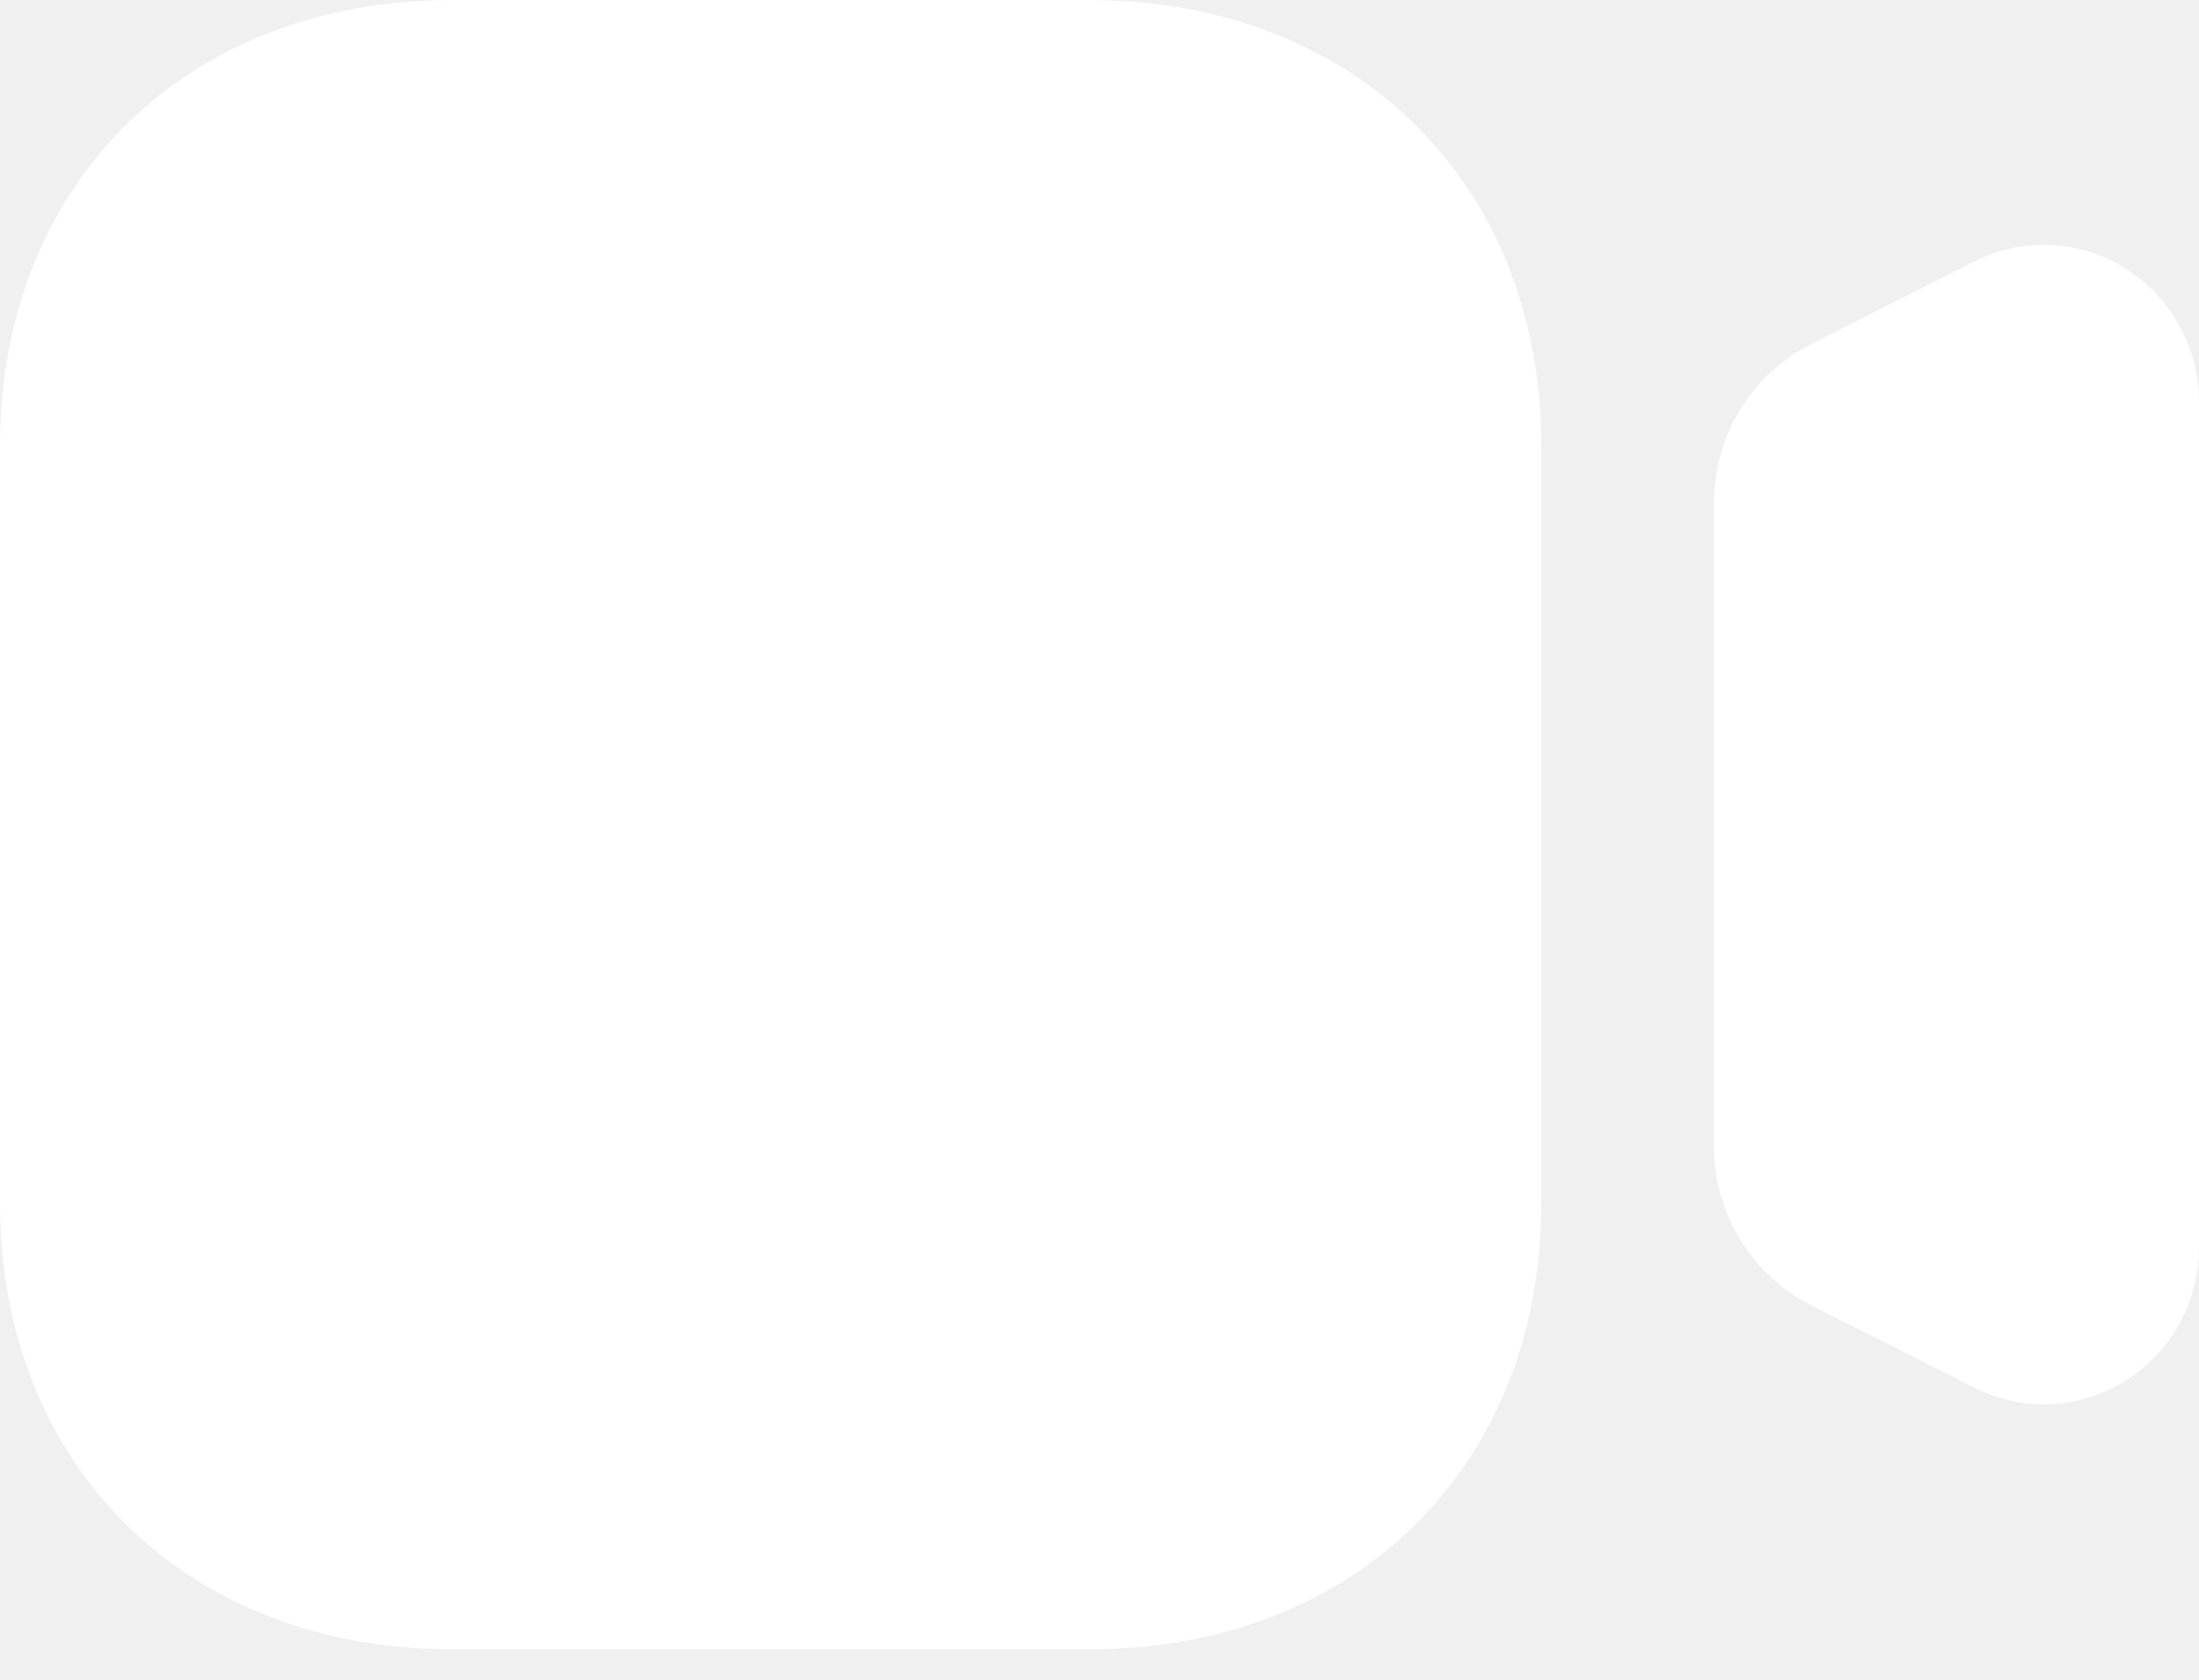
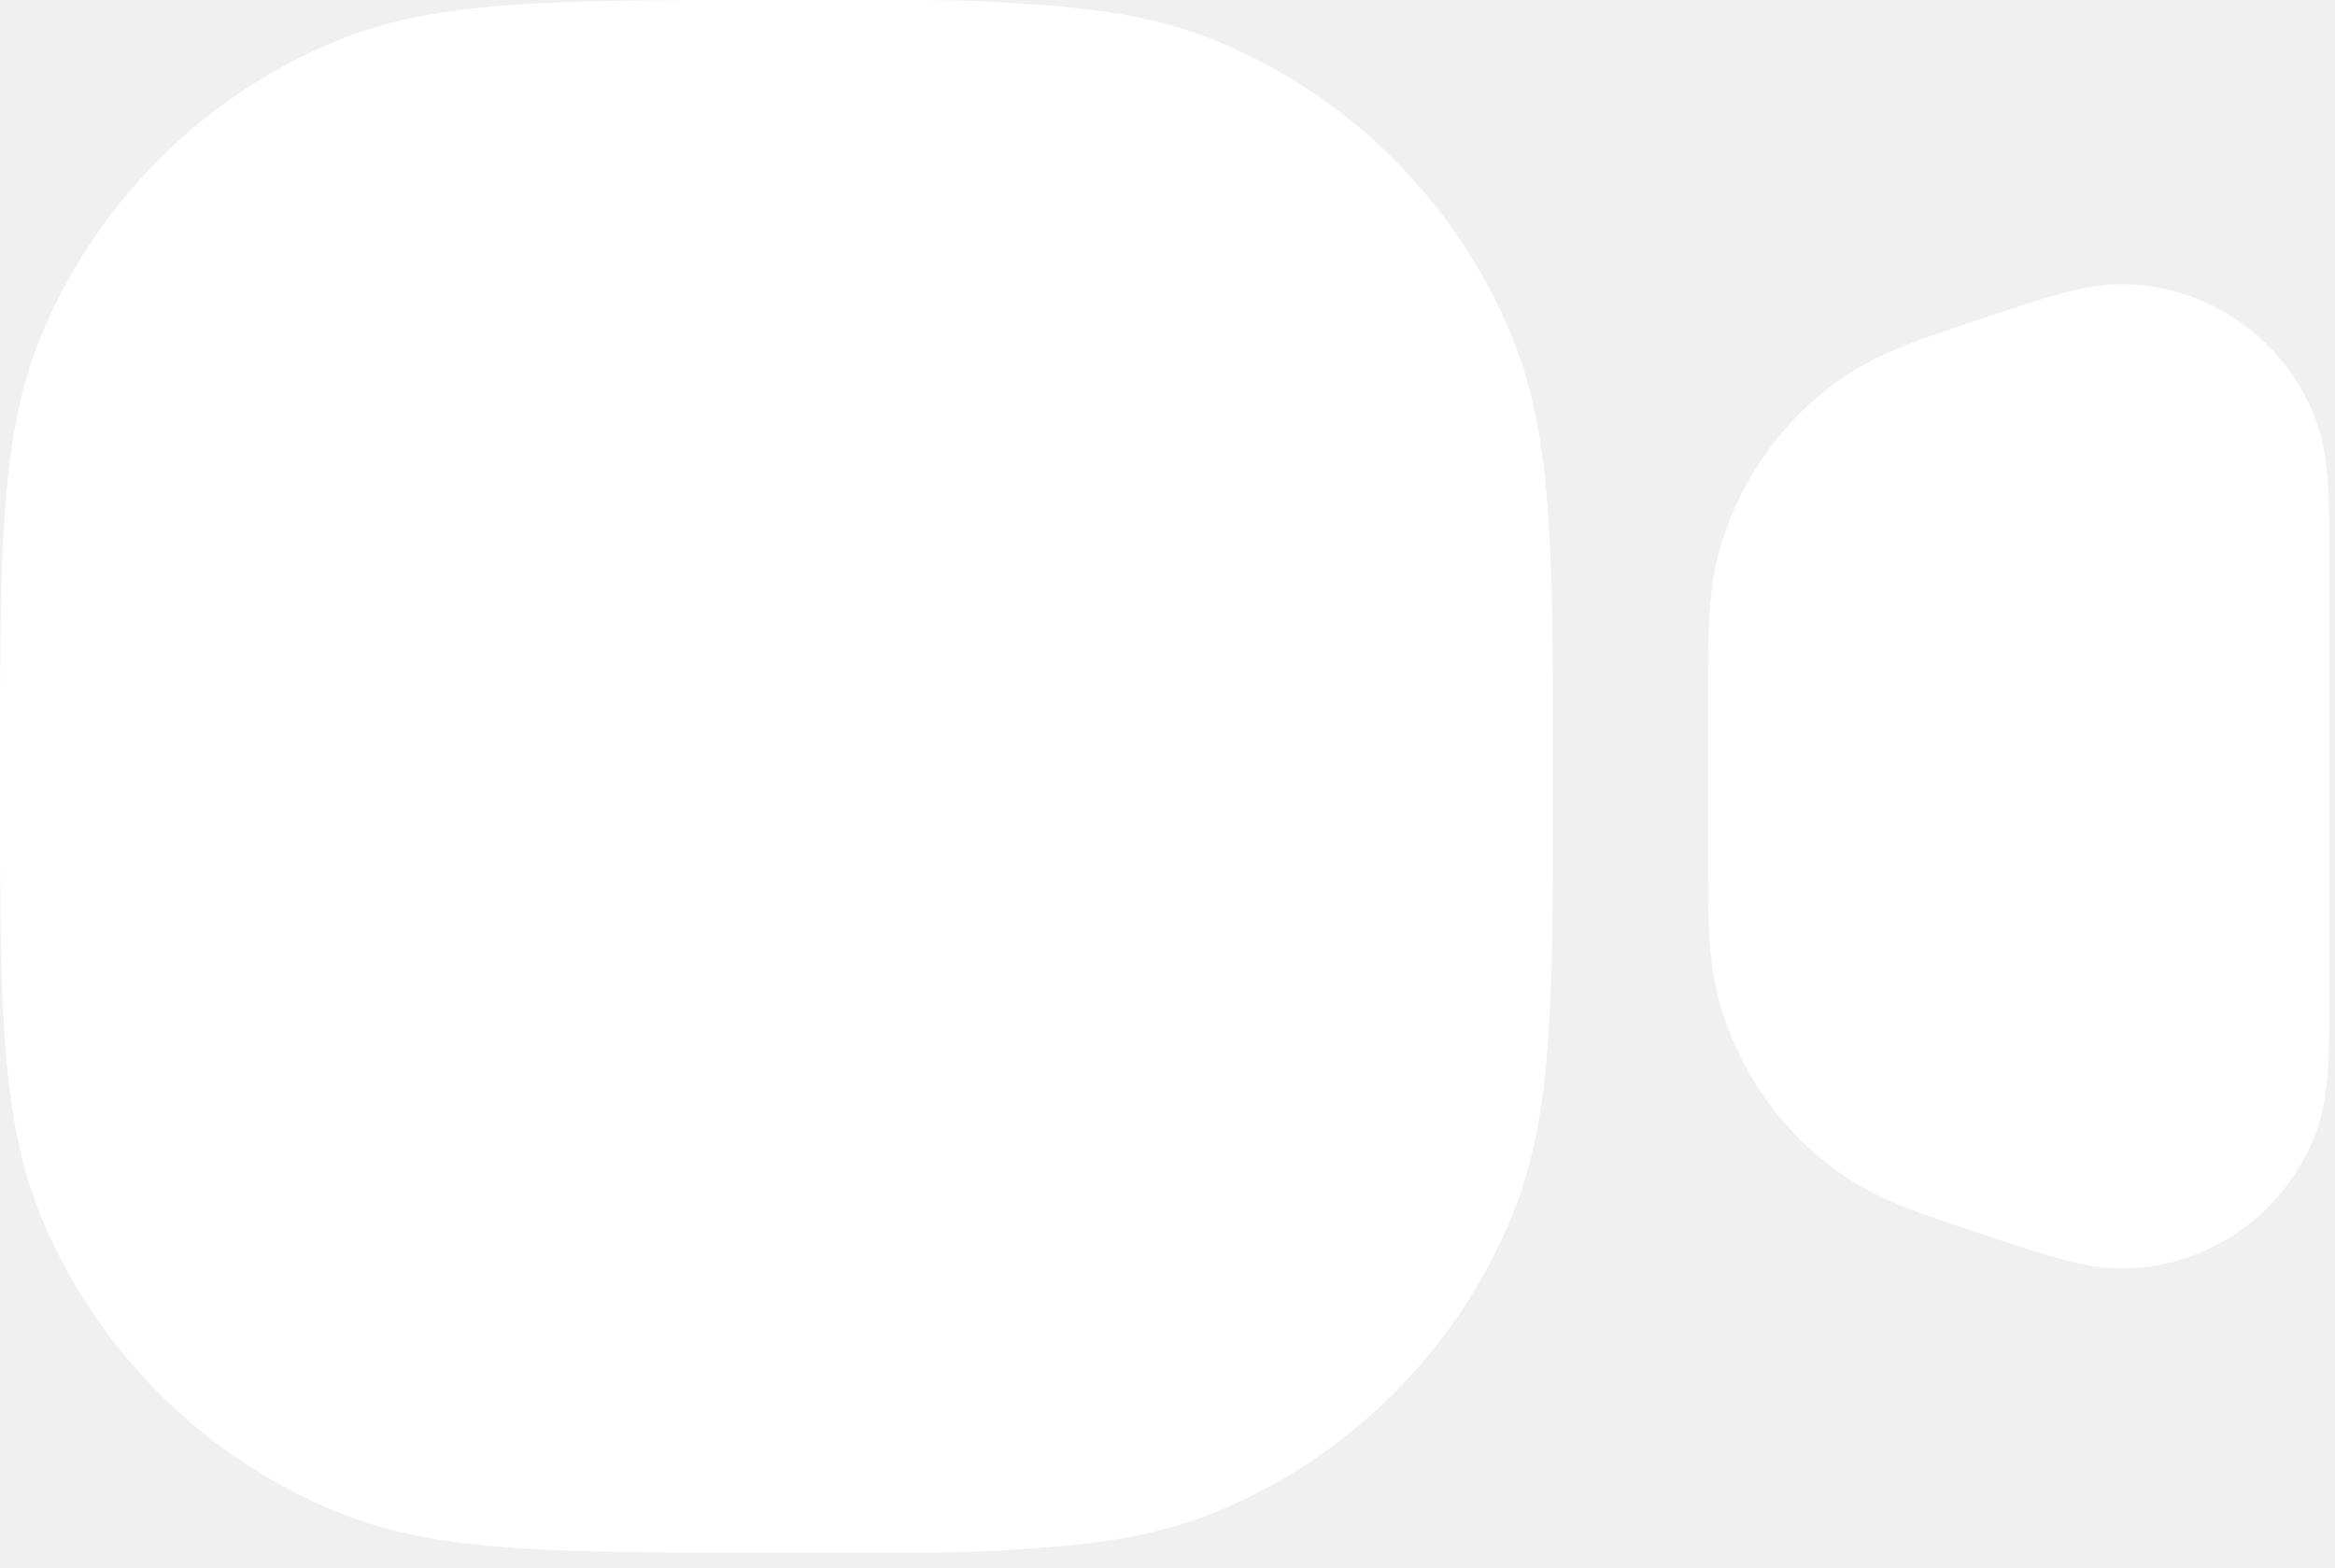
- <svg xmlns="http://www.w3.org/2000/svg" width="55" height="42" viewBox="0 0 55 42" fill="none">
-   <g clip-path="url(#clip0_3_227)">
-     <path d="M11.311 41.252C4.651 41.252 0 36.66 0 30.084V11.164C0 4.588 4.651 0 11.311 0H27.24C33.901 0 38.551 4.588 38.551 11.167V30.087C38.551 36.663 33.901 41.254 27.24 41.254L11.311 41.252ZM49.382 34.707L45.31 32.654C44.572 32.279 43.952 31.705 43.52 30.997C43.089 30.29 42.863 29.476 42.868 28.647V12.603C42.862 11.775 43.088 10.961 43.519 10.254C43.951 9.547 44.571 8.975 45.31 8.601L49.384 6.541C49.974 6.239 50.633 6.097 51.296 6.127C51.958 6.158 52.601 6.362 53.161 6.717C53.727 7.074 54.193 7.569 54.515 8.156C54.837 8.743 55.004 9.402 55 10.071V31.181C55.004 31.85 54.837 32.509 54.516 33.096C54.194 33.683 53.727 34.178 53.161 34.534C52.549 34.92 51.84 35.126 51.116 35.128C50.513 35.127 49.919 34.983 49.382 34.707Z" fill="white" />
-   </g>
-   <defs>
-     <clipPath id="clip0_3_227">
-       <rect width="55" height="41.252" fill="white" />
-     </clipPath>
-   </defs>
+ <svg xmlns="http://www.w3.org/2000/svg" width="73" height="49" viewBox="0 0 73 49" fill="none">
+   <path d="M66.633 8.891C65.859 8.848 65.128 8.994 64.453 9.174C63.797 9.35 63.01 9.612 62.095 9.917L62.028 9.94L61.756 10.03C60.12 10.575 58.894 10.983 57.865 11.643C55.797 12.972 54.309 15.036 53.703 17.419C53.401 18.604 53.402 19.896 53.403 21.62L53.403 21.907V26.641L53.403 26.928C53.402 28.652 53.401 29.944 53.703 31.129C54.309 33.512 55.797 35.576 57.865 36.905C58.894 37.565 60.12 37.973 61.756 38.518L62.028 38.608L62.095 38.631C63.01 38.935 63.797 39.198 64.453 39.373C65.128 39.554 65.859 39.7 66.633 39.657C69.183 39.514 71.419 37.903 72.36 35.529C72.646 34.808 72.739 34.068 72.781 33.371C72.822 32.693 72.822 31.863 72.822 30.899V17.648C72.822 16.684 72.822 15.854 72.781 15.177C72.739 14.479 72.646 13.74 72.36 13.019C71.419 10.645 69.183 9.034 66.633 8.891Z" fill="white" />
+   <path d="M32.408 0.144C30.294 -2.06265e-05 30.108 -1.13679e-05 26.791 2.06818e-07H24.184C20.867 -1.13679e-05 18.254 -2.06265e-05 16.14 0.144C13.985 0.291 12.173 0.596 10.489 1.293C6.326 3.018 3.018 6.326 1.293 10.489C0.596 12.173 0.291 13.985 0.144 16.14C-2.06265e-05 18.254 -1.13679e-05 20.867 2.06818e-07 24.184V24.363C-1.13679e-05 27.681 -2.06265e-05 30.294 0.144 32.408C0.291 34.563 0.596 36.375 1.293 38.059C3.018 42.222 6.326 45.53 10.489 47.255C12.173 47.952 13.985 48.257 16.14 48.404C18.254 48.548 20.867 48.548 24.184 48.548H26.791C30.108 48.548 30.294 48.548 32.408 48.404C34.563 48.257 36.375 47.952 38.059 47.255C42.222 45.53 45.53 42.222 47.255 38.059C47.952 36.375 48.257 34.563 48.404 32.408C48.548 30.294 48.548 27.681 48.548 24.363V24.184C48.548 20.867 48.548 18.254 48.404 16.14C48.257 13.985 47.952 12.173 47.255 10.489C45.53 6.326 42.222 3.018 38.059 1.293C36.375 0.596 34.563 0.291 32.408 0.144Z" fill="white" />
</svg>
